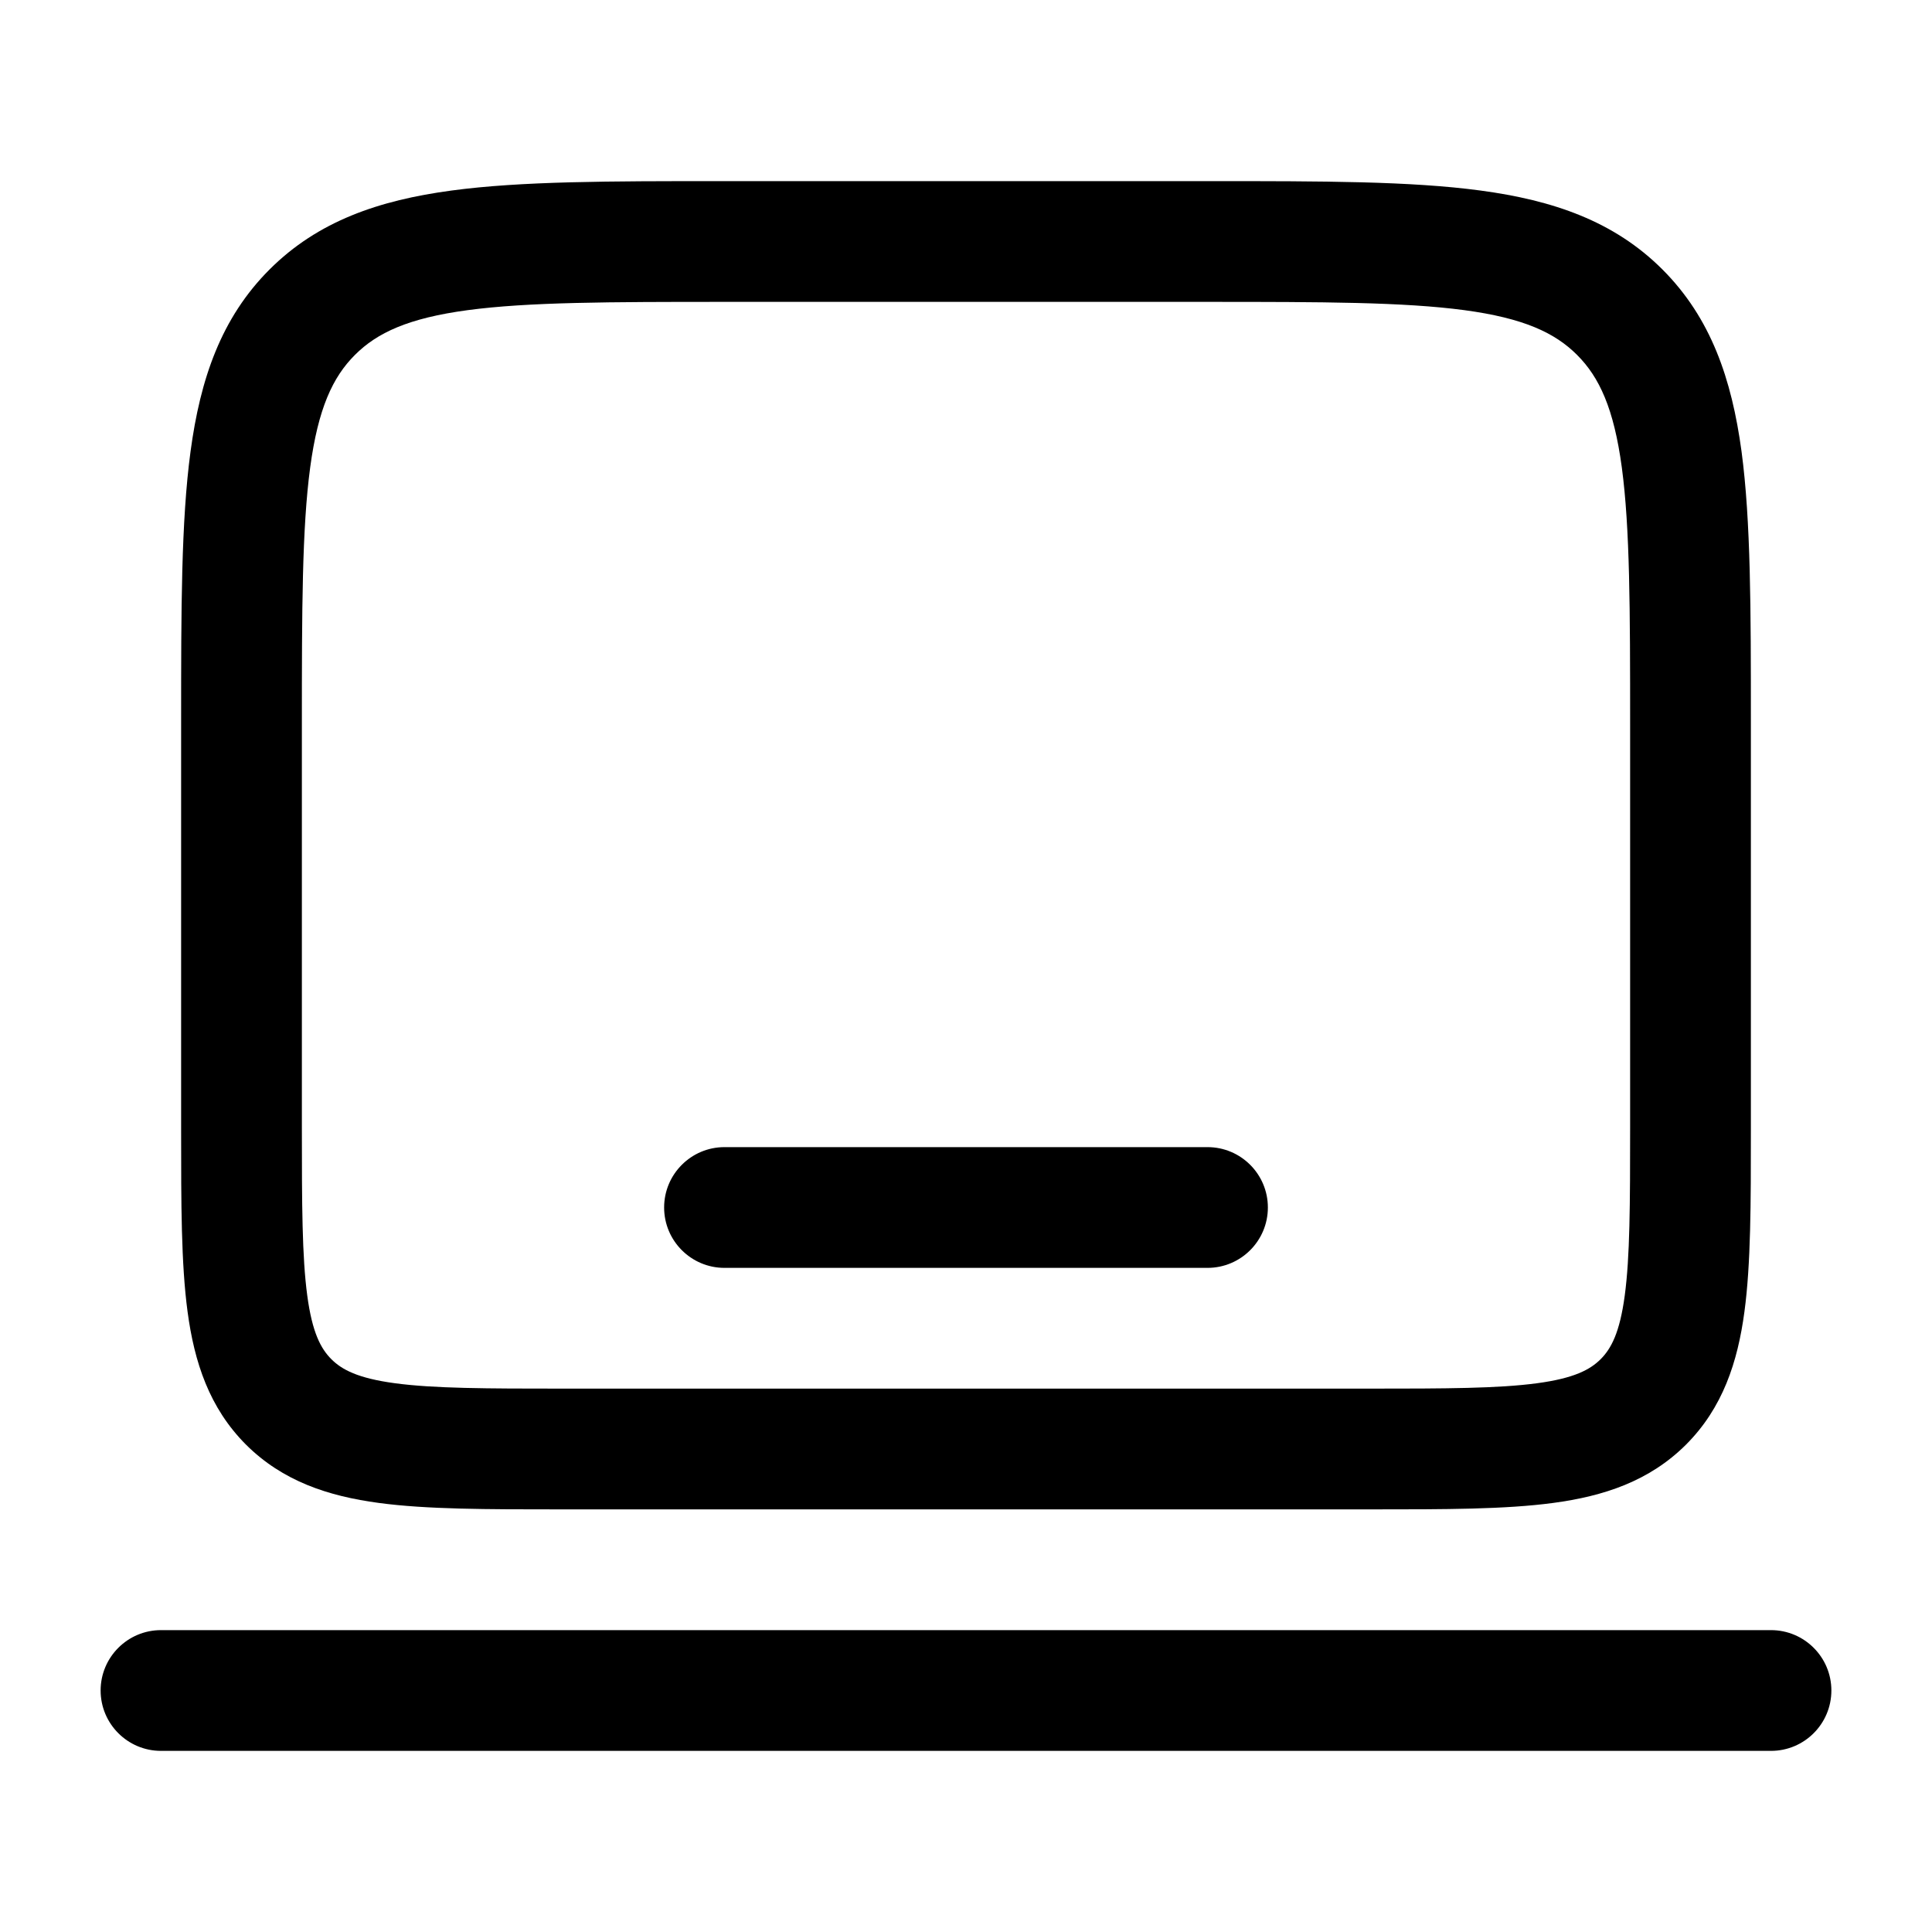
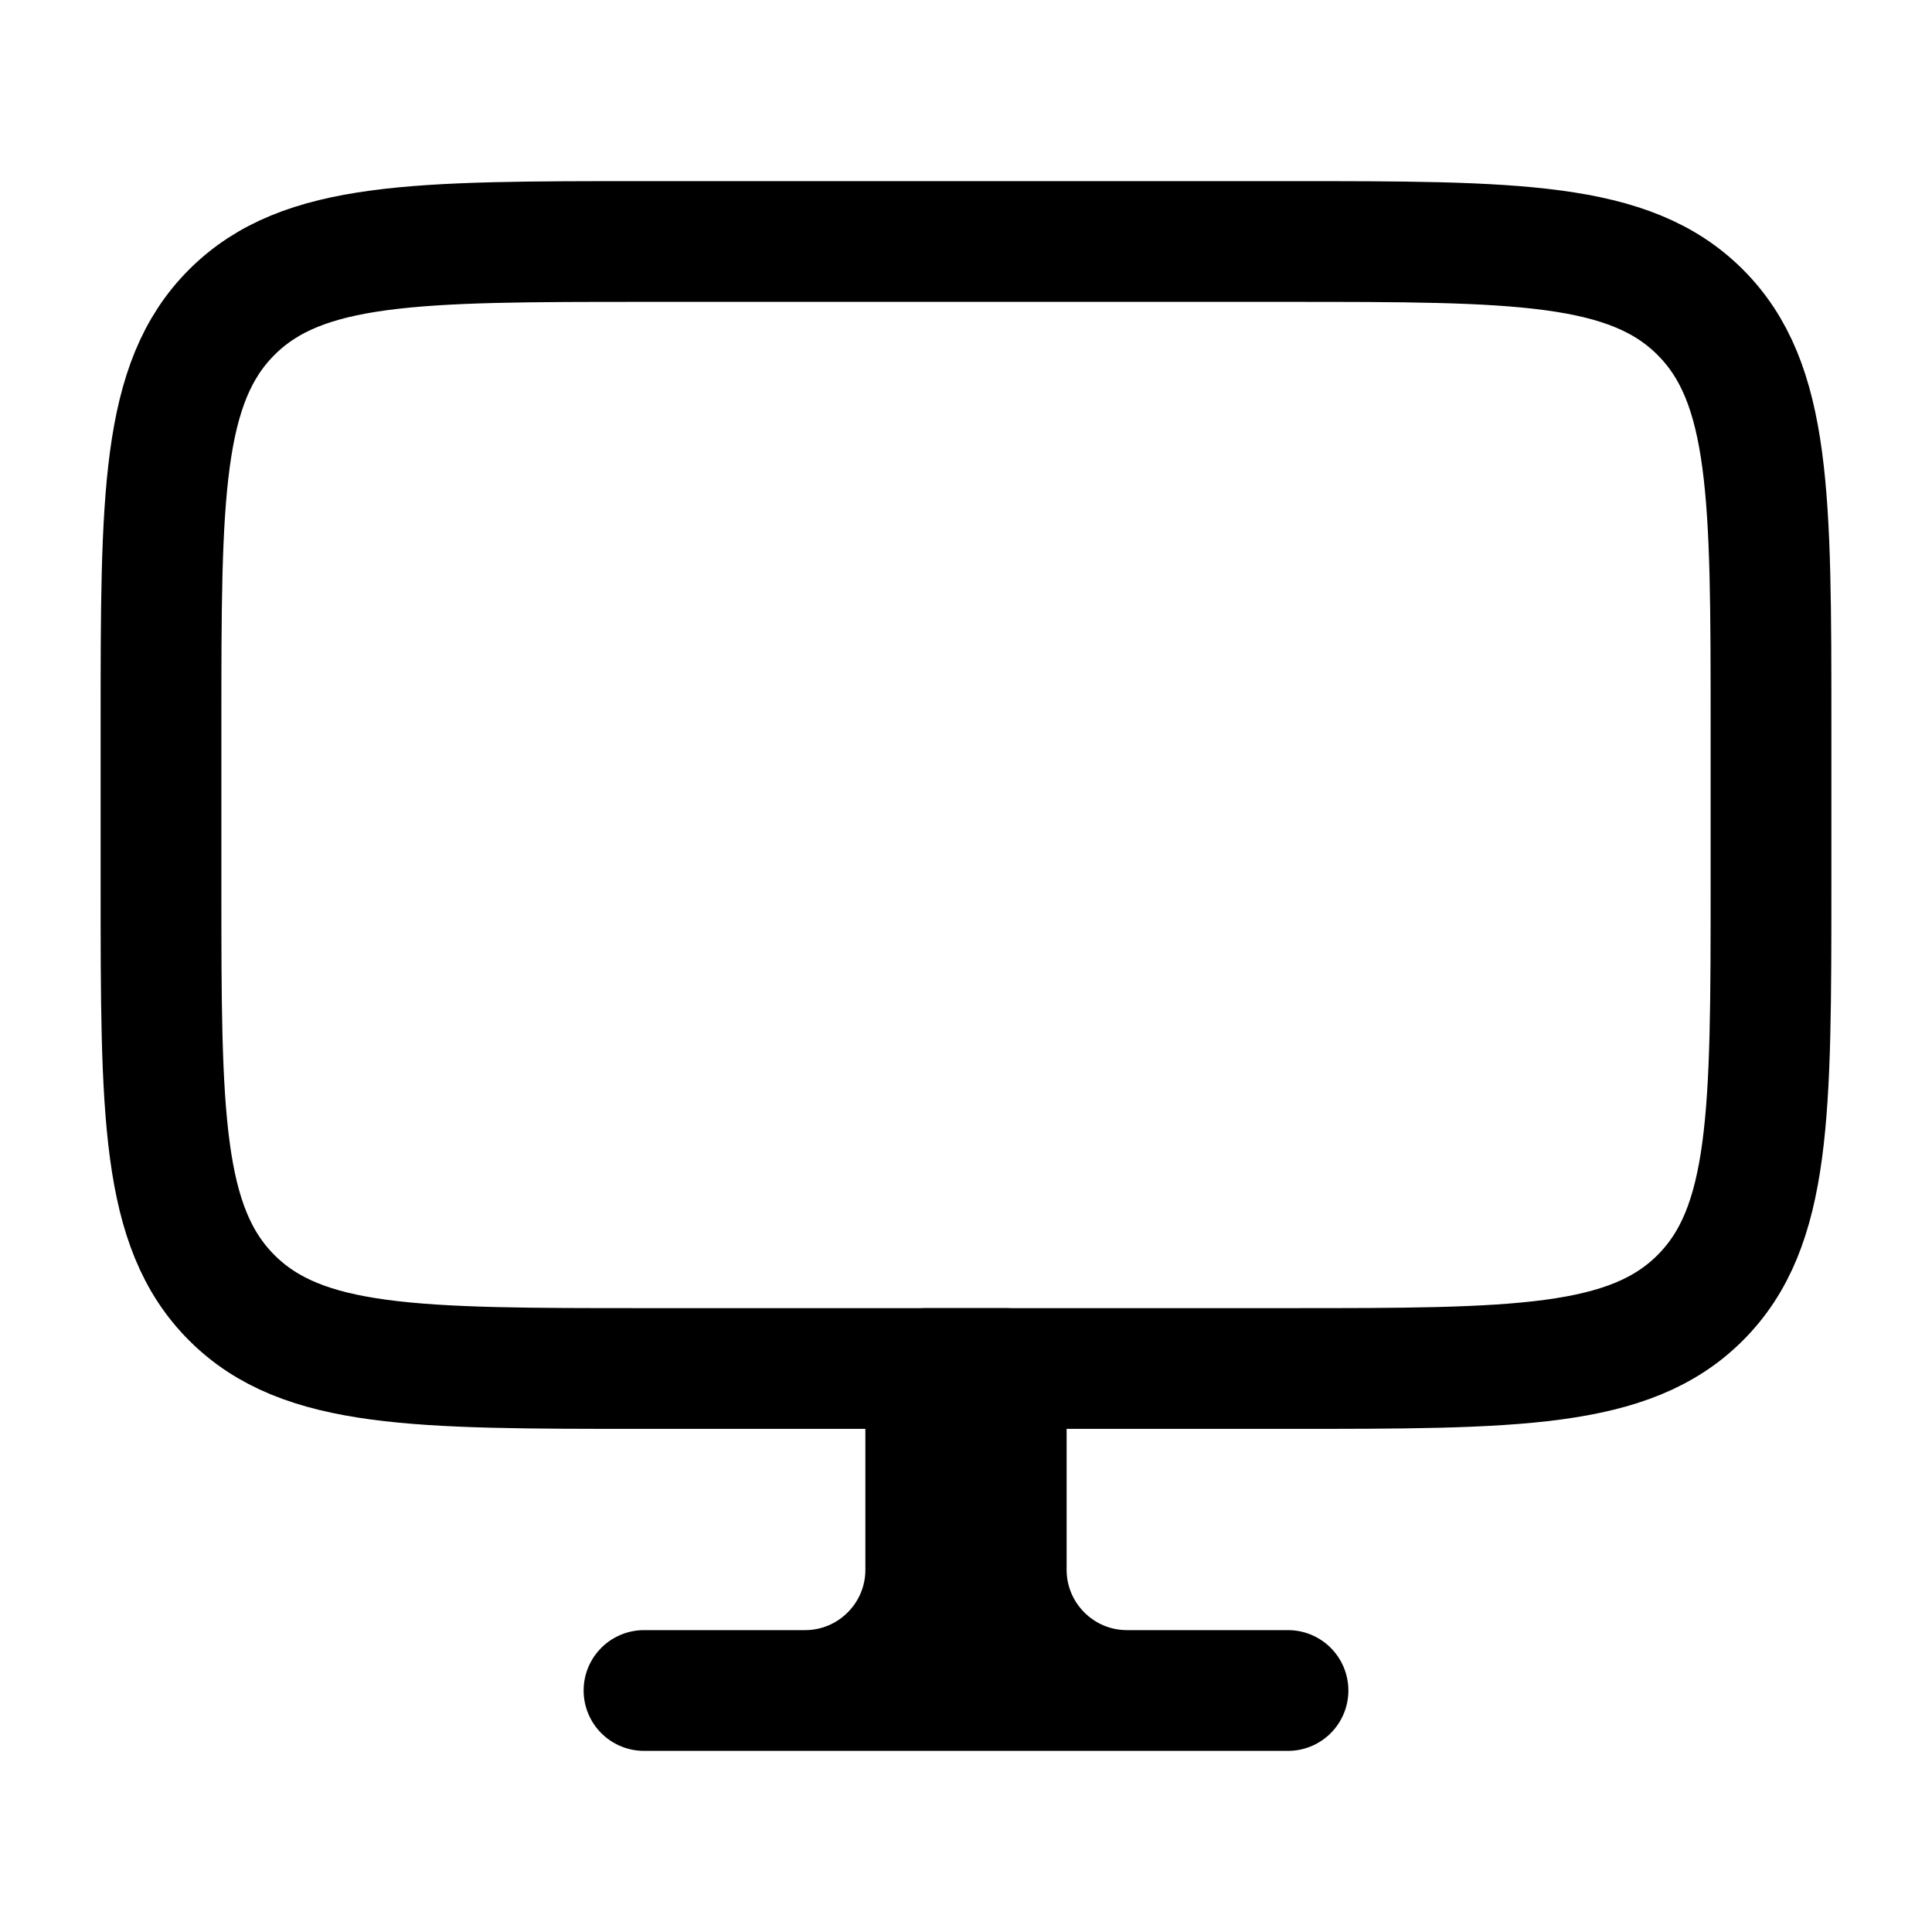
<svg xmlns="http://www.w3.org/2000/svg" width="24" height="24" viewBox="0 0 24 24" fill="none">
-   <path fill-rule="evenodd" clip-rule="evenodd" d="M8.945 2.25H15.055C16.422 2.25 17.525 2.25 18.392 2.367C19.292 2.488 20.05 2.746 20.652 3.348C21.254 3.95 21.512 4.708 21.634 5.608C21.75 6.475 21.75 7.578 21.75 8.945V14.052C21.75 14.95 21.75 15.7 21.67 16.294C21.586 16.922 21.4 17.489 20.945 17.945C20.489 18.4 19.922 18.586 19.294 18.67C18.7 18.75 17.951 18.75 17.052 18.75H6.948C6.05 18.75 5.3 18.75 4.706 18.67C4.078 18.586 3.511 18.4 3.055 17.945C2.6 17.489 2.414 16.922 2.33 16.294C2.25 15.7 2.25 14.95 2.25 14.052L2.25 8.945C2.25 7.578 2.25 6.475 2.367 5.608C2.488 4.708 2.746 3.95 3.348 3.348C3.95 2.746 4.708 2.488 5.608 2.367C6.475 2.25 7.578 2.25 8.945 2.25ZM5.808 3.853C5.074 3.952 4.686 4.132 4.409 4.409C4.132 4.686 3.952 5.074 3.853 5.808C3.752 6.563 3.75 7.565 3.75 9V14C3.75 14.964 3.752 15.612 3.817 16.095C3.879 16.556 3.986 16.754 4.116 16.884C4.246 17.014 4.444 17.121 4.905 17.183C5.388 17.248 6.036 17.25 7 17.25H17C17.964 17.25 18.612 17.248 19.095 17.183C19.556 17.121 19.754 17.014 19.884 16.884C20.014 16.754 20.121 16.556 20.183 16.095C20.248 15.612 20.25 14.964 20.25 14V9C20.25 7.565 20.248 6.563 20.147 5.808C20.048 5.074 19.868 4.686 19.591 4.409C19.314 4.132 18.926 3.952 18.192 3.853C17.436 3.752 16.435 3.75 15 3.75H9C7.565 3.75 6.563 3.752 5.808 3.853ZM8.25 15C8.25 14.586 8.586 14.25 9 14.25H15C15.414 14.25 15.75 14.586 15.75 15C15.75 15.414 15.414 15.75 15 15.75H9C8.586 15.75 8.25 15.414 8.25 15ZM1.25 21C1.25 20.586 1.586 20.25 2 20.25H22C22.414 20.25 22.75 20.586 22.75 21C22.75 21.414 22.414 21.75 22 21.75H2C1.586 21.75 1.25 21.414 1.25 21Z" fill="#000000" />
+   <path d="M14 21H16M14 21C13.172 21 12.5 20.328 12.5 19.5V17L12 17M14 21H10M10 21H8M10 21C10.828 21 11.5 20.328 11.5 19.5V17L12 17M12 17V21" stroke="#000000" stroke-linecap="round" stroke-linejoin="round" stroke-width="1.5" />
+   <path d="M16 3H8C5.172 3 3.757 3 2.879 3.879C2 4.757 2 6.172 2 9V11C2 13.828 2 15.243 2.879 16.121C3.757 17 5.172 17 8 17H16C18.828 17 20.243 17 21.121 16.121C22 15.243 22 13.828 22 11V9C22 6.172 22 4.757 21.121 3.879C20.243 3 18.828 3 16 3Z" stroke="#000000" stroke-linecap="round" stroke-linejoin="round" stroke-width="1.5" />
</svg>
